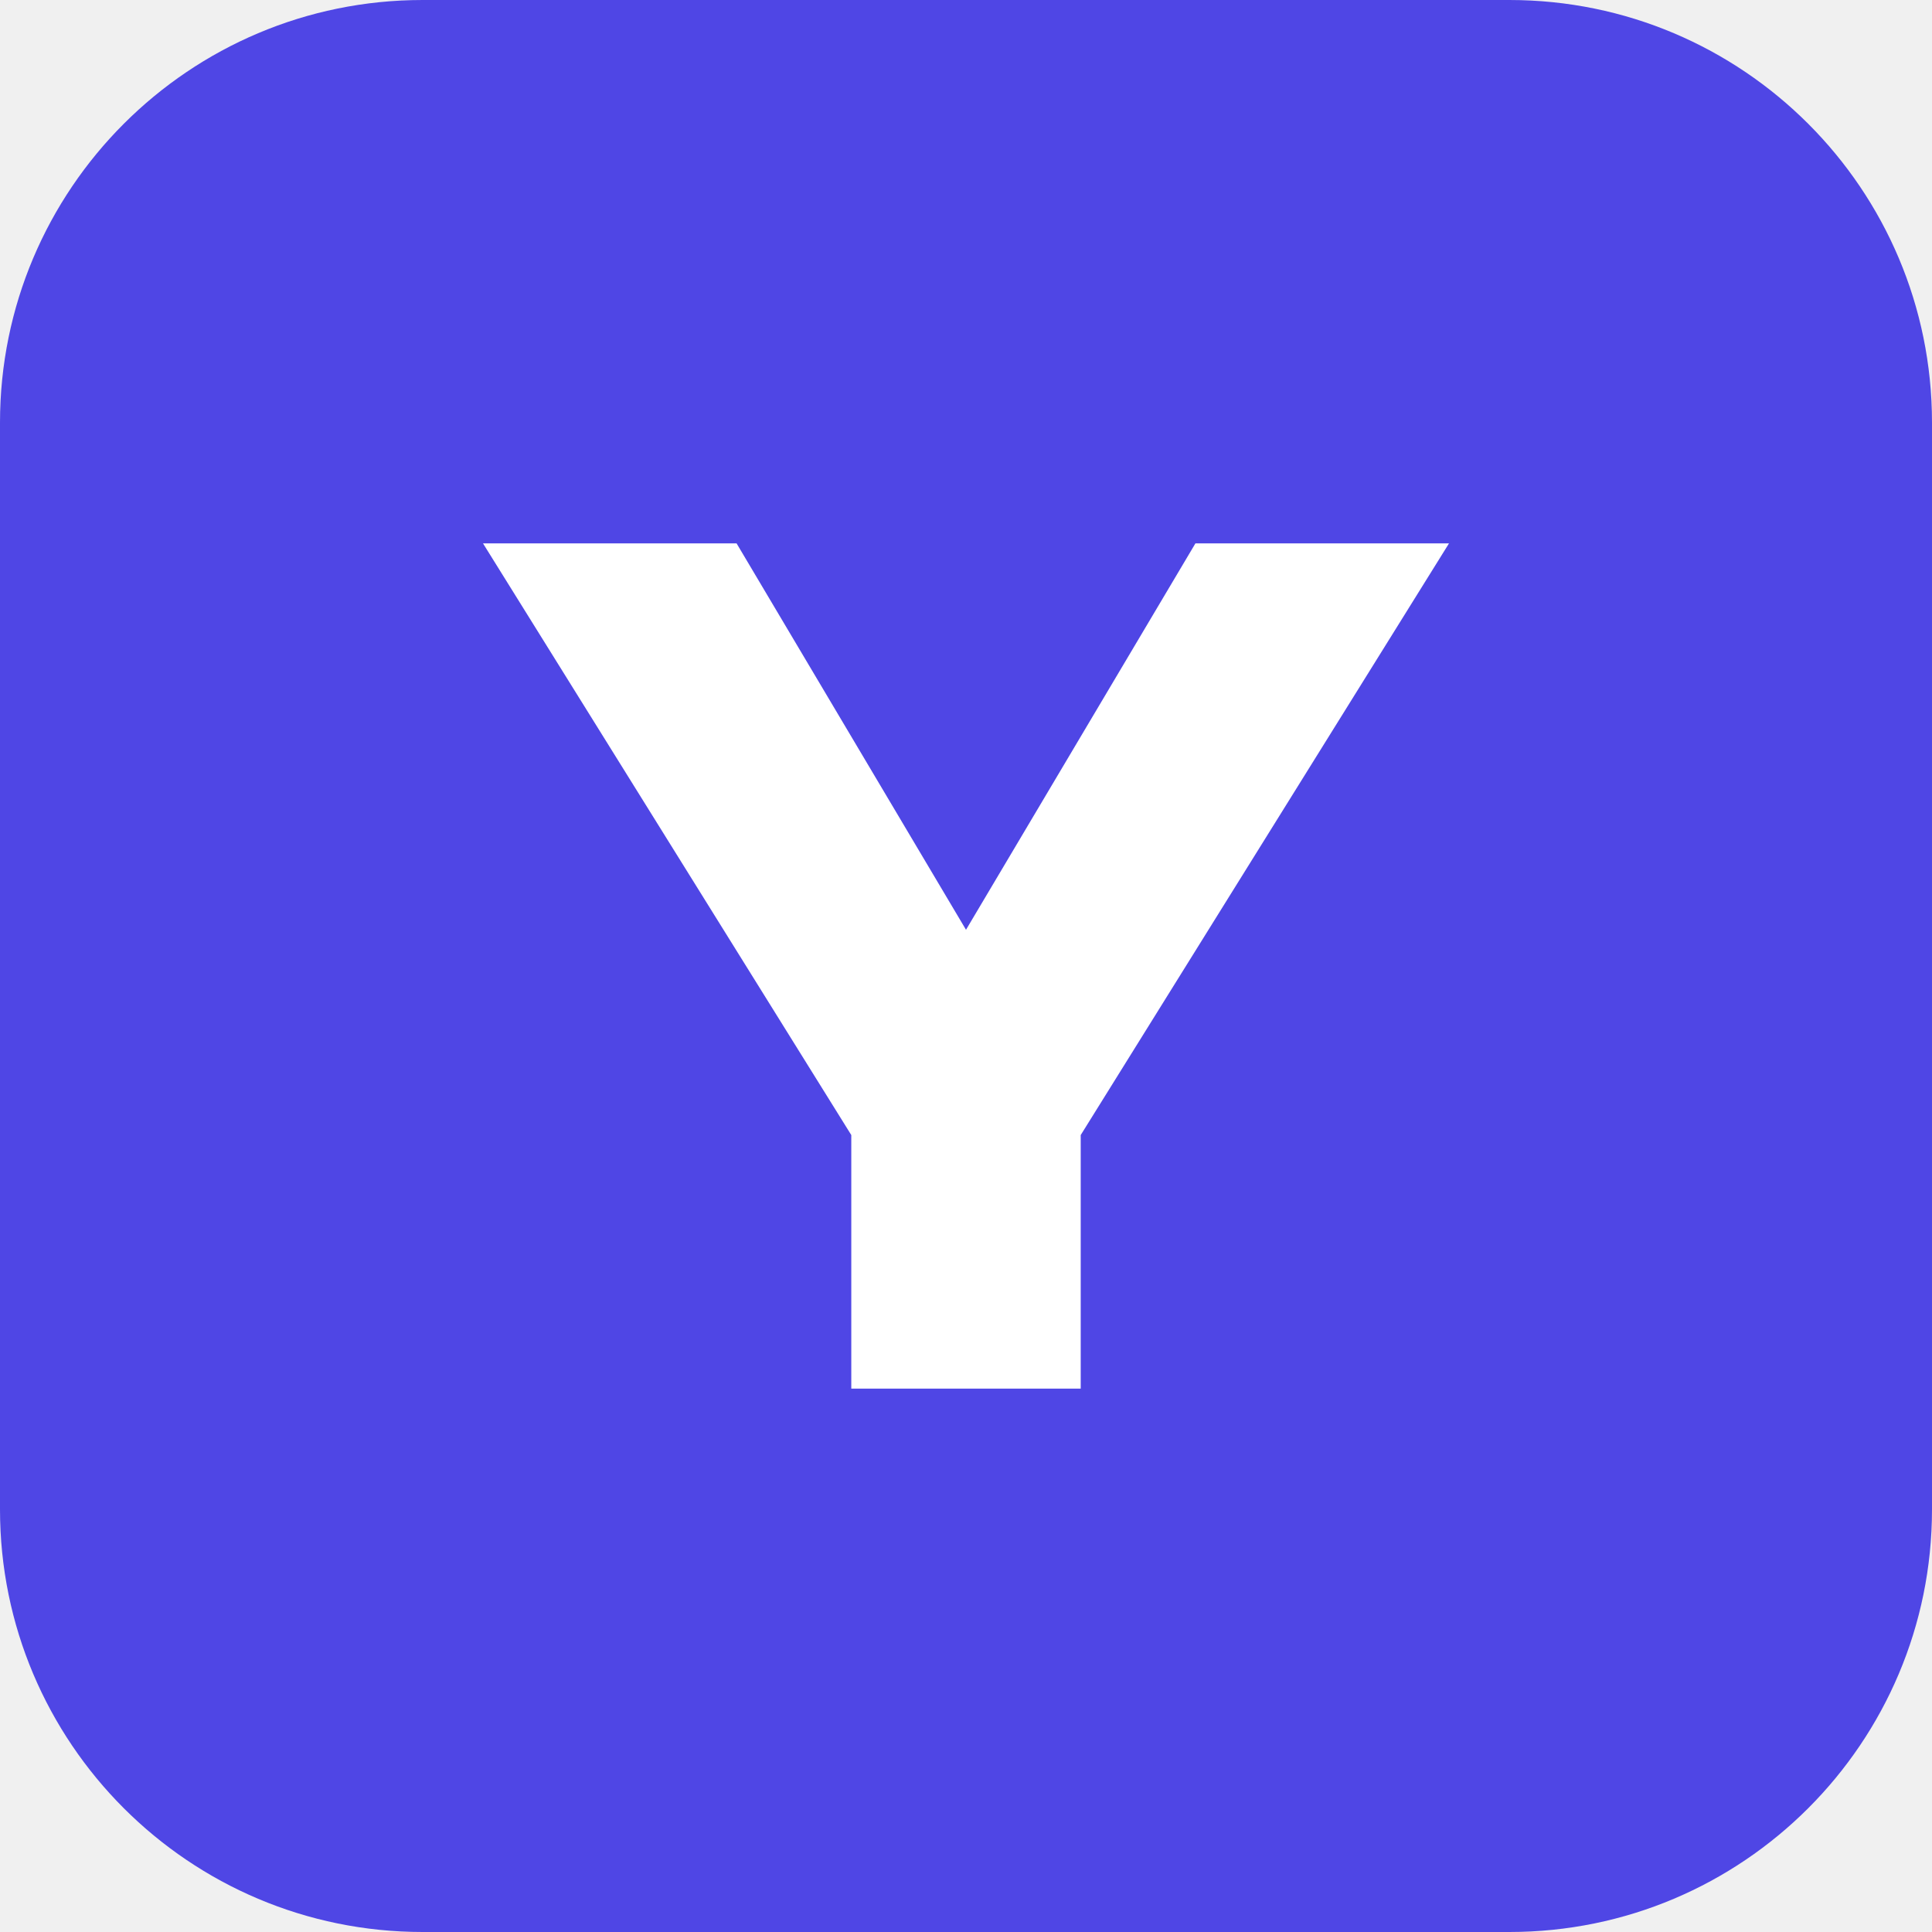
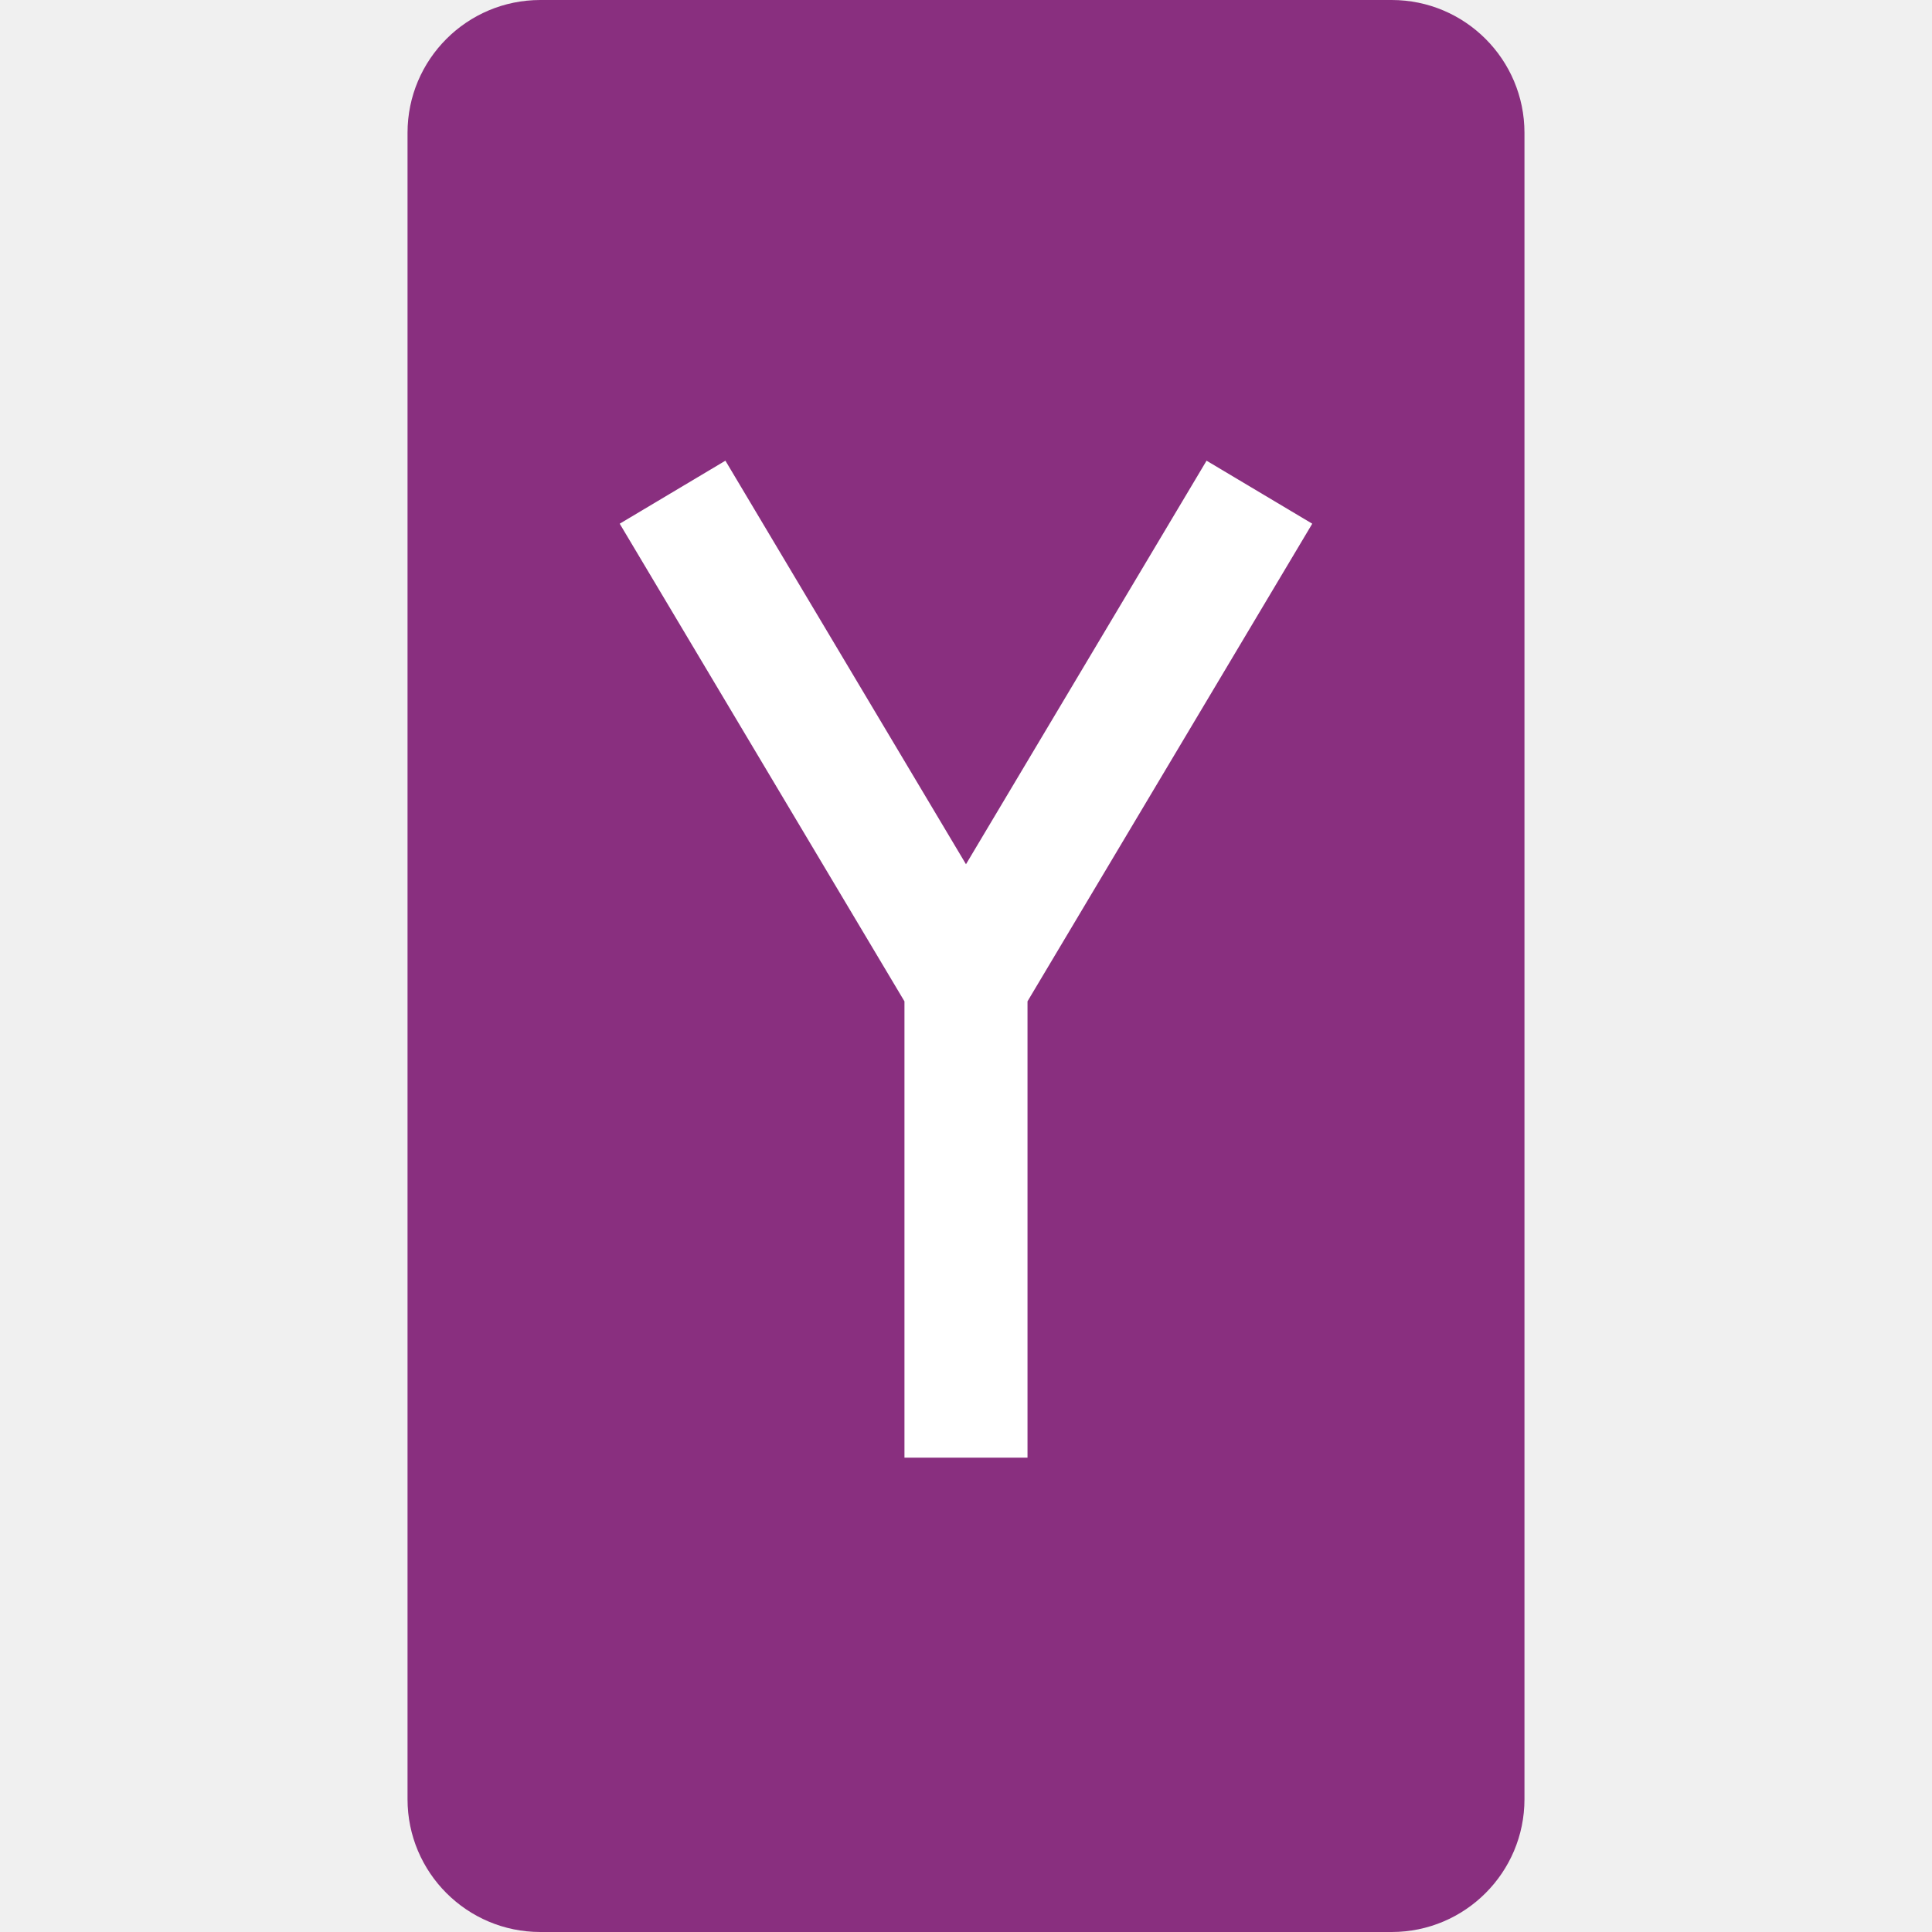
- <svg xmlns="http://www.w3.org/2000/svg" viewBox="0 0 32 32">
-   <rect width="32" height="32" rx="7" fill="#4F46E5" />
-   <path d="M8 9h4.2l3.8 6.4L19.8 9H24l-6.1 9.8V23h-3.8v-4.2z" fill="#fff" />
+ <svg xmlns="http://www.w3.org/2000/svg" viewBox="0 0 256 256" role="img" aria-label="Yuva Polyprint">
+   <rect x="54" y="0" width="148" height="256" rx="17.6" fill="#892F7F" />
+   <g transform="translate(54 0) scale(1.2542)">
+     <path d="M28,52 L59,104 L90,52 M59,104 L59,154" stroke="#FFFFFF" fill="none" stroke-width="13" stroke-linecap="butt" stroke-linejoin="miter" />
+   </g>
</svg>
